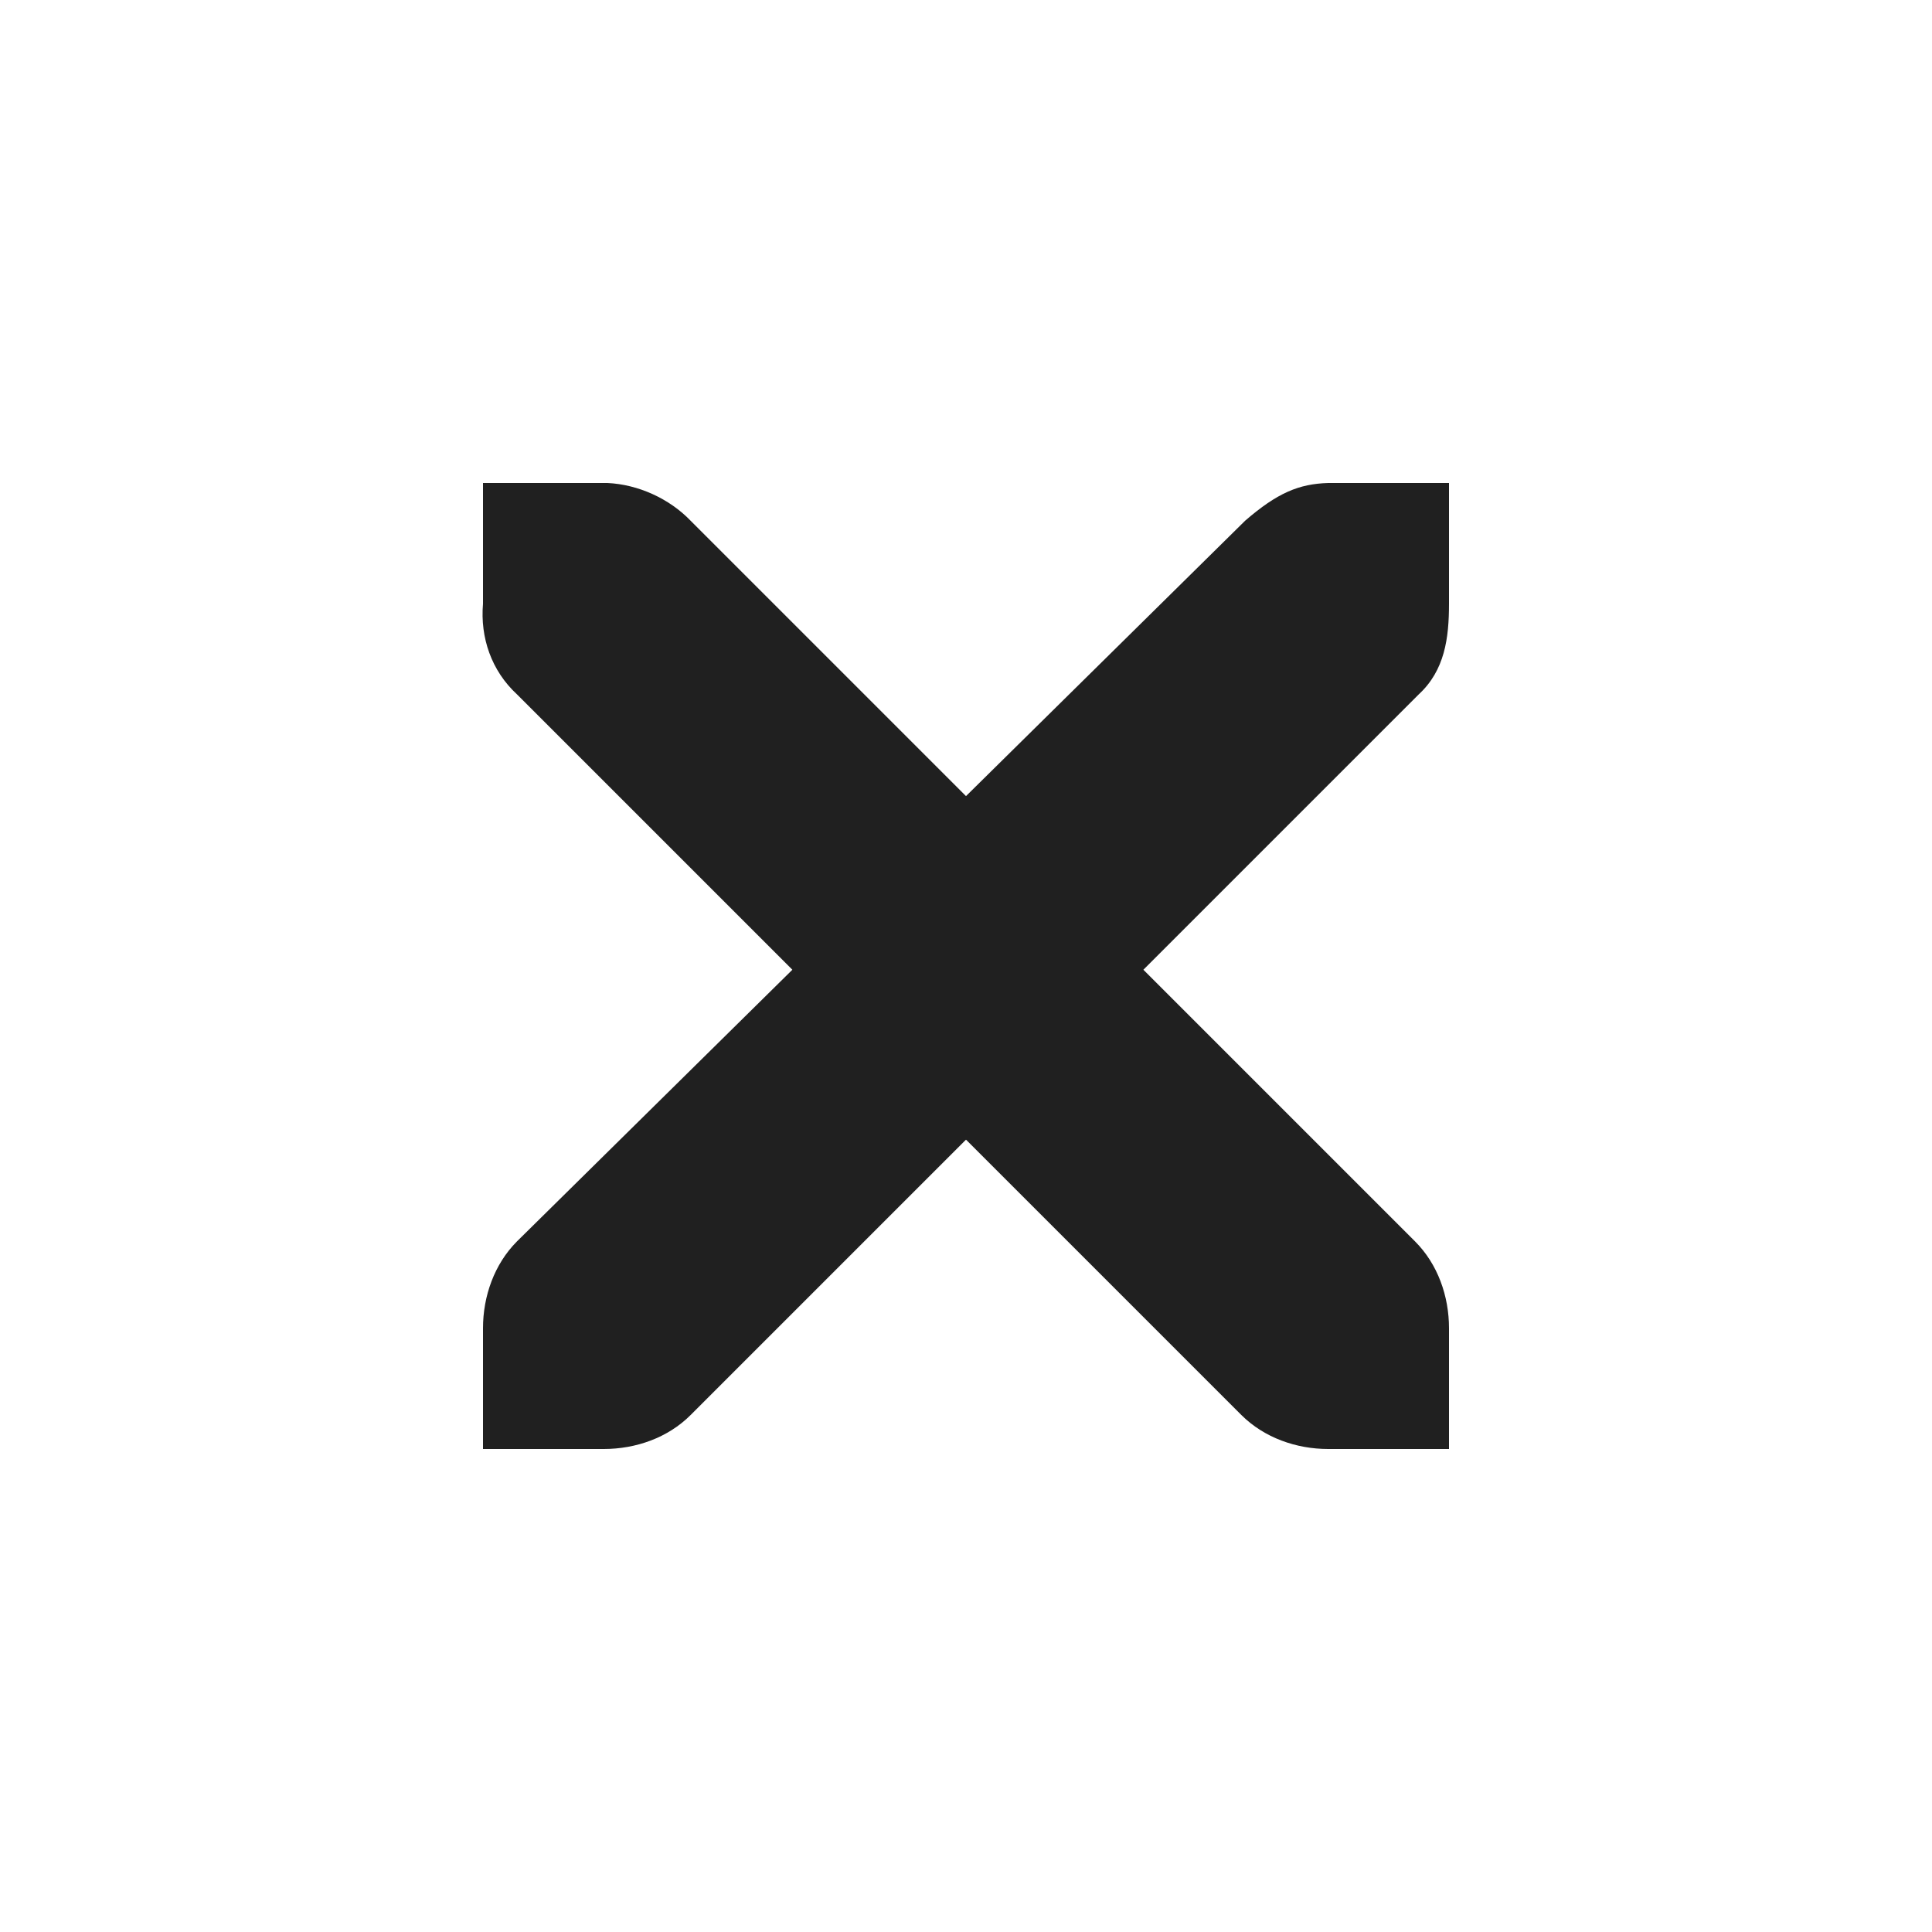
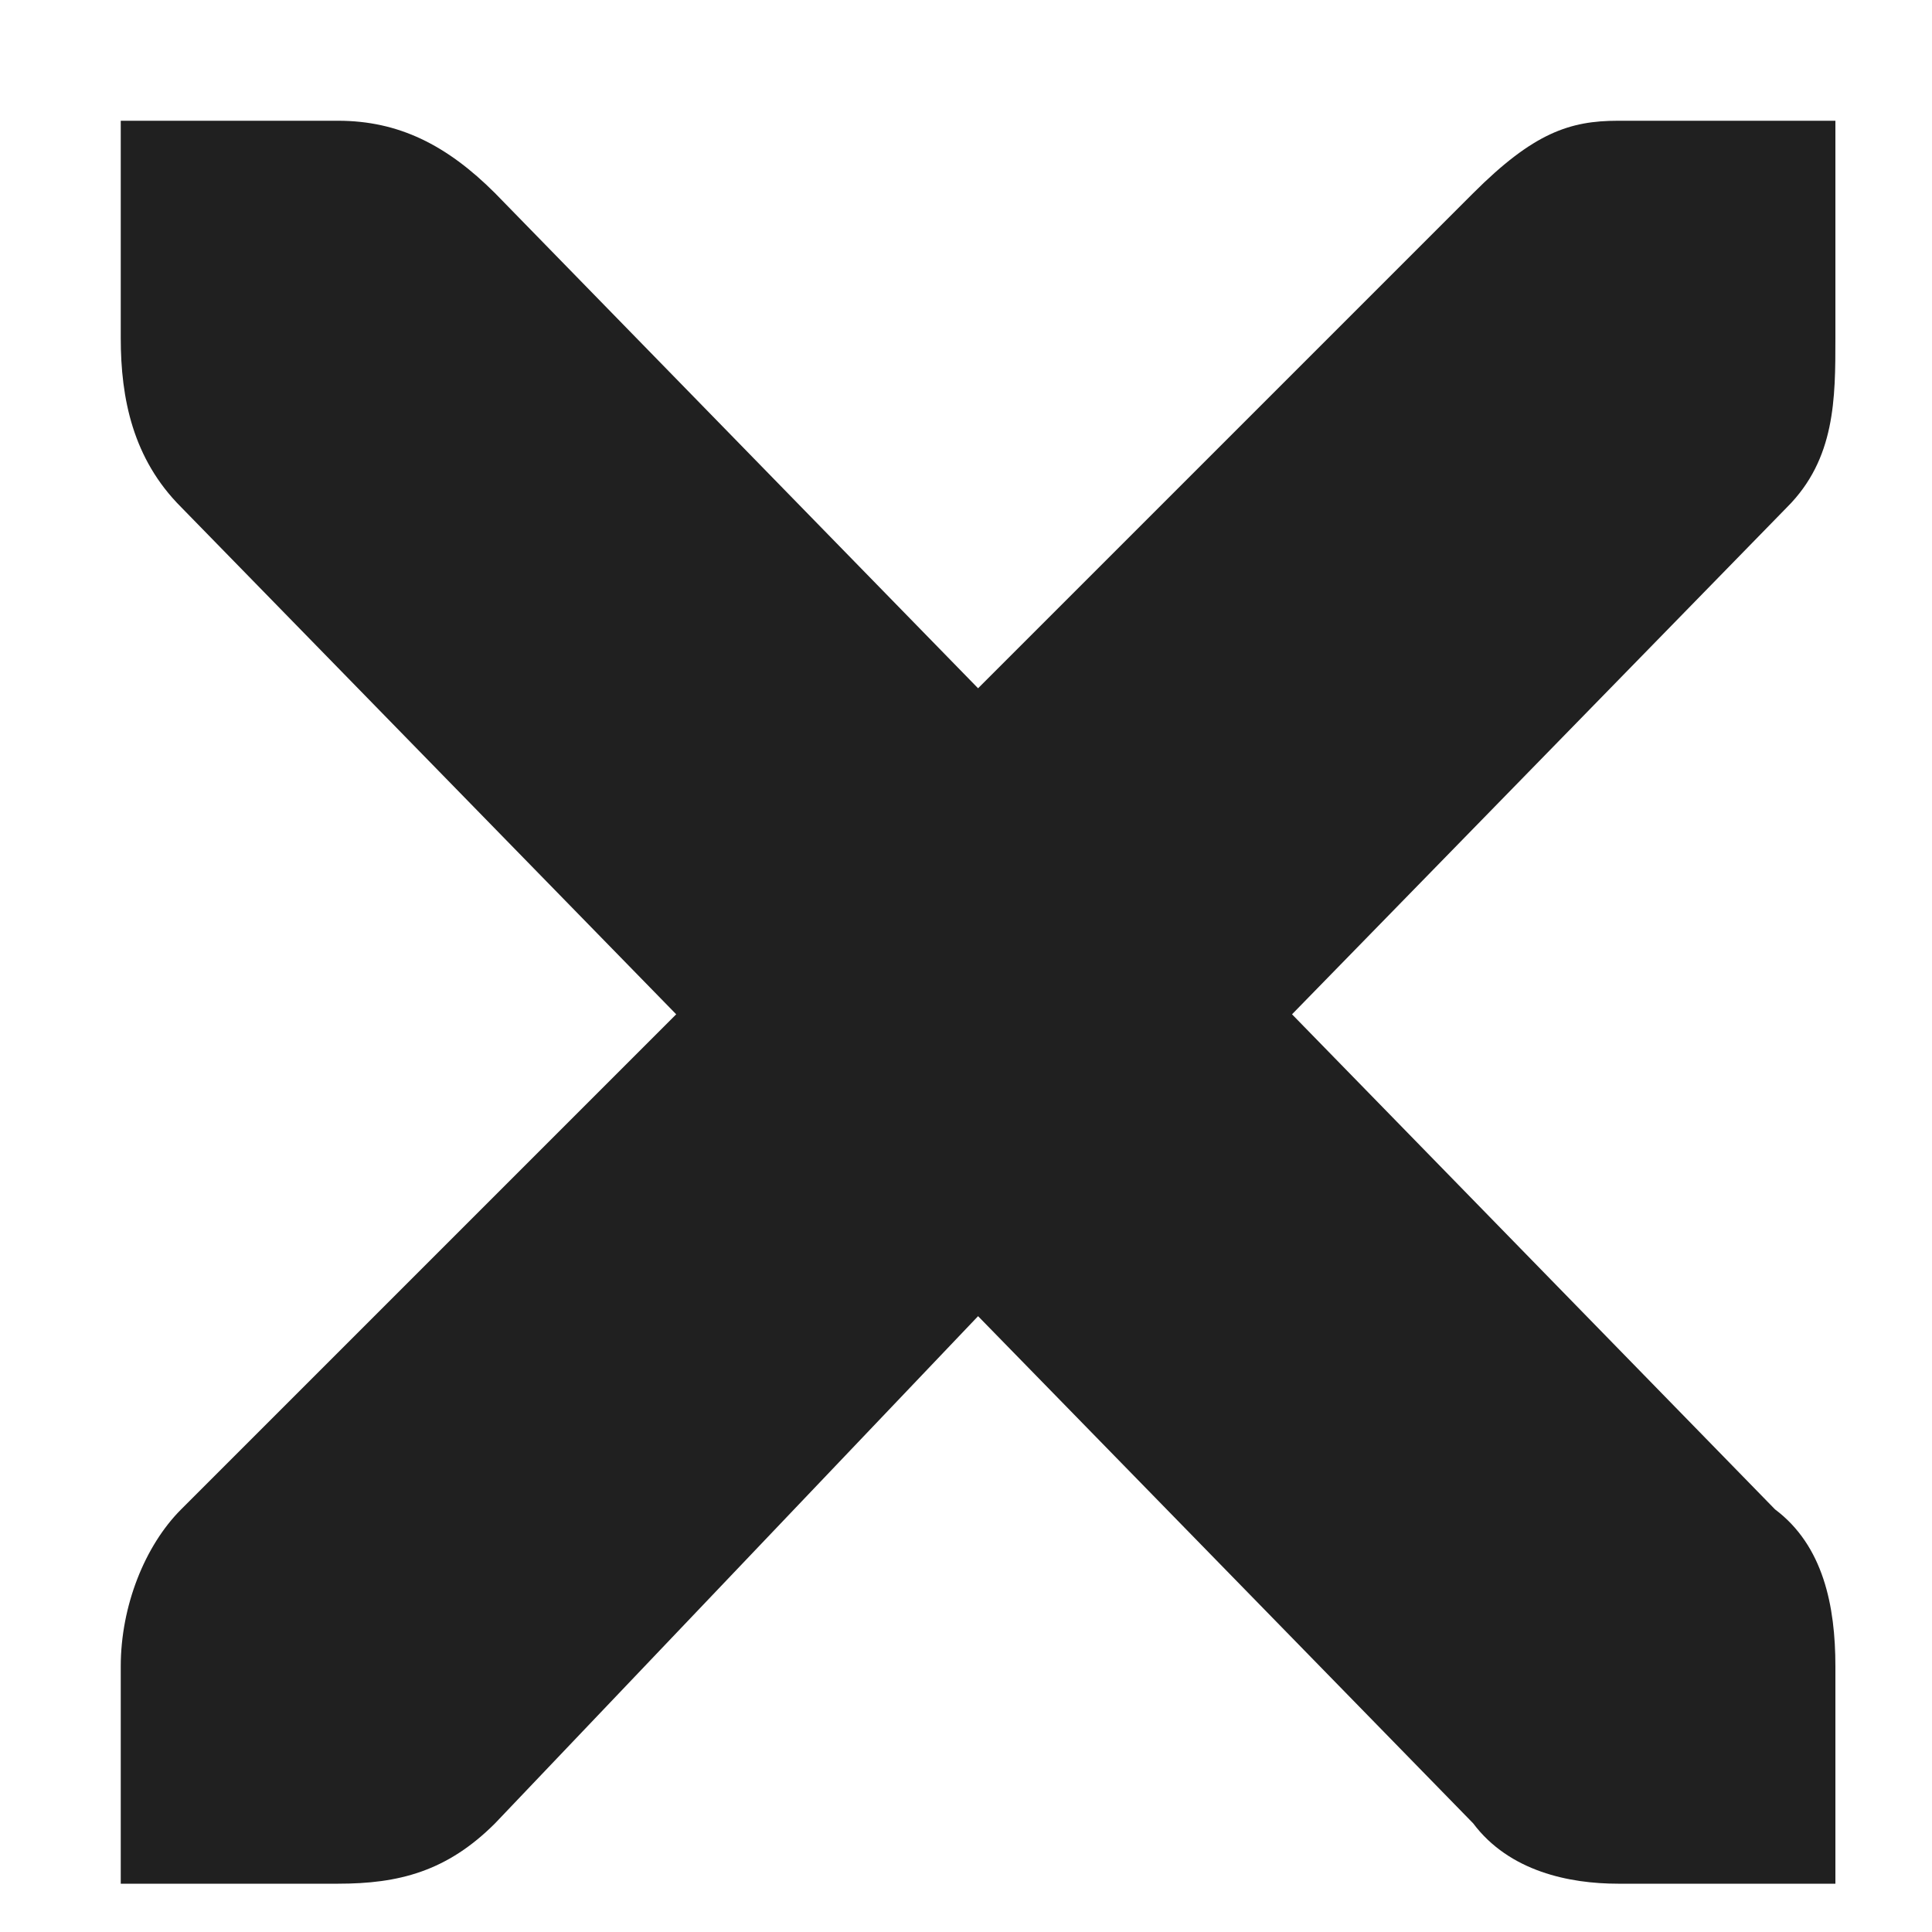
- <svg xmlns="http://www.w3.org/2000/svg" height="16px" viewBox="0 0 16 16" width="16px">
-   <path d="m 4 4 h 1 h 0.031 c 0.254 0.012 0.512 0.129 0.688 0.312 l 2.281 2.281 l 2.312 -2.281 c 0.266 -0.23 0.445 -0.305 0.688 -0.312 h 1 v 1 c 0 0.285 -0.035 0.551 -0.25 0.75 l -2.281 2.281 l 2.25 2.25 c 0.188 0.188 0.281 0.453 0.281 0.719 v 1 h -1 c -0.266 0 -0.531 -0.094 -0.719 -0.281 l -2.281 -2.281 l -2.281 2.281 c -0.188 0.188 -0.453 0.281 -0.719 0.281 h -1 v -1 c 0 -0.266 0.094 -0.531 0.281 -0.719 l 2.281 -2.25 l -2.281 -2.281 c -0.211 -0.195 -0.305 -0.469 -0.281 -0.75 z m 0 0" fill="#202020" />
+ <svg xmlns="http://www.w3.org/2000/svg" version="1.2" viewBox="0 0 16 16" width="16" height="16">
+   <style>.a{fill:#202020}</style>
+   <path class="a" d="m1 1h1.8c0.5 0 0.9 0.2 1.3 0.6l4 4.1 4.1-4.1c0.5-0.5 0.8-0.6 1.2-0.6h1.8v1.8c0 0.5 0 1-0.4 1.4l-4.1 4.2 4 4.1c0.4 0.3 0.5 0.8 0.5 1.3v1.8h-1.8c-0.4 0-0.9-0.1-1.2-0.5l-4.1-4.2-4 4.2c-0.4 0.4-0.8 0.5-1.3 0.5h-1.8v-1.8c0-0.5 0.2-1 0.5-1.3l4.1-4.1-4.1-4.2c-0.4-0.4-0.5-0.9-0.5-1.4z" />
</svg>
